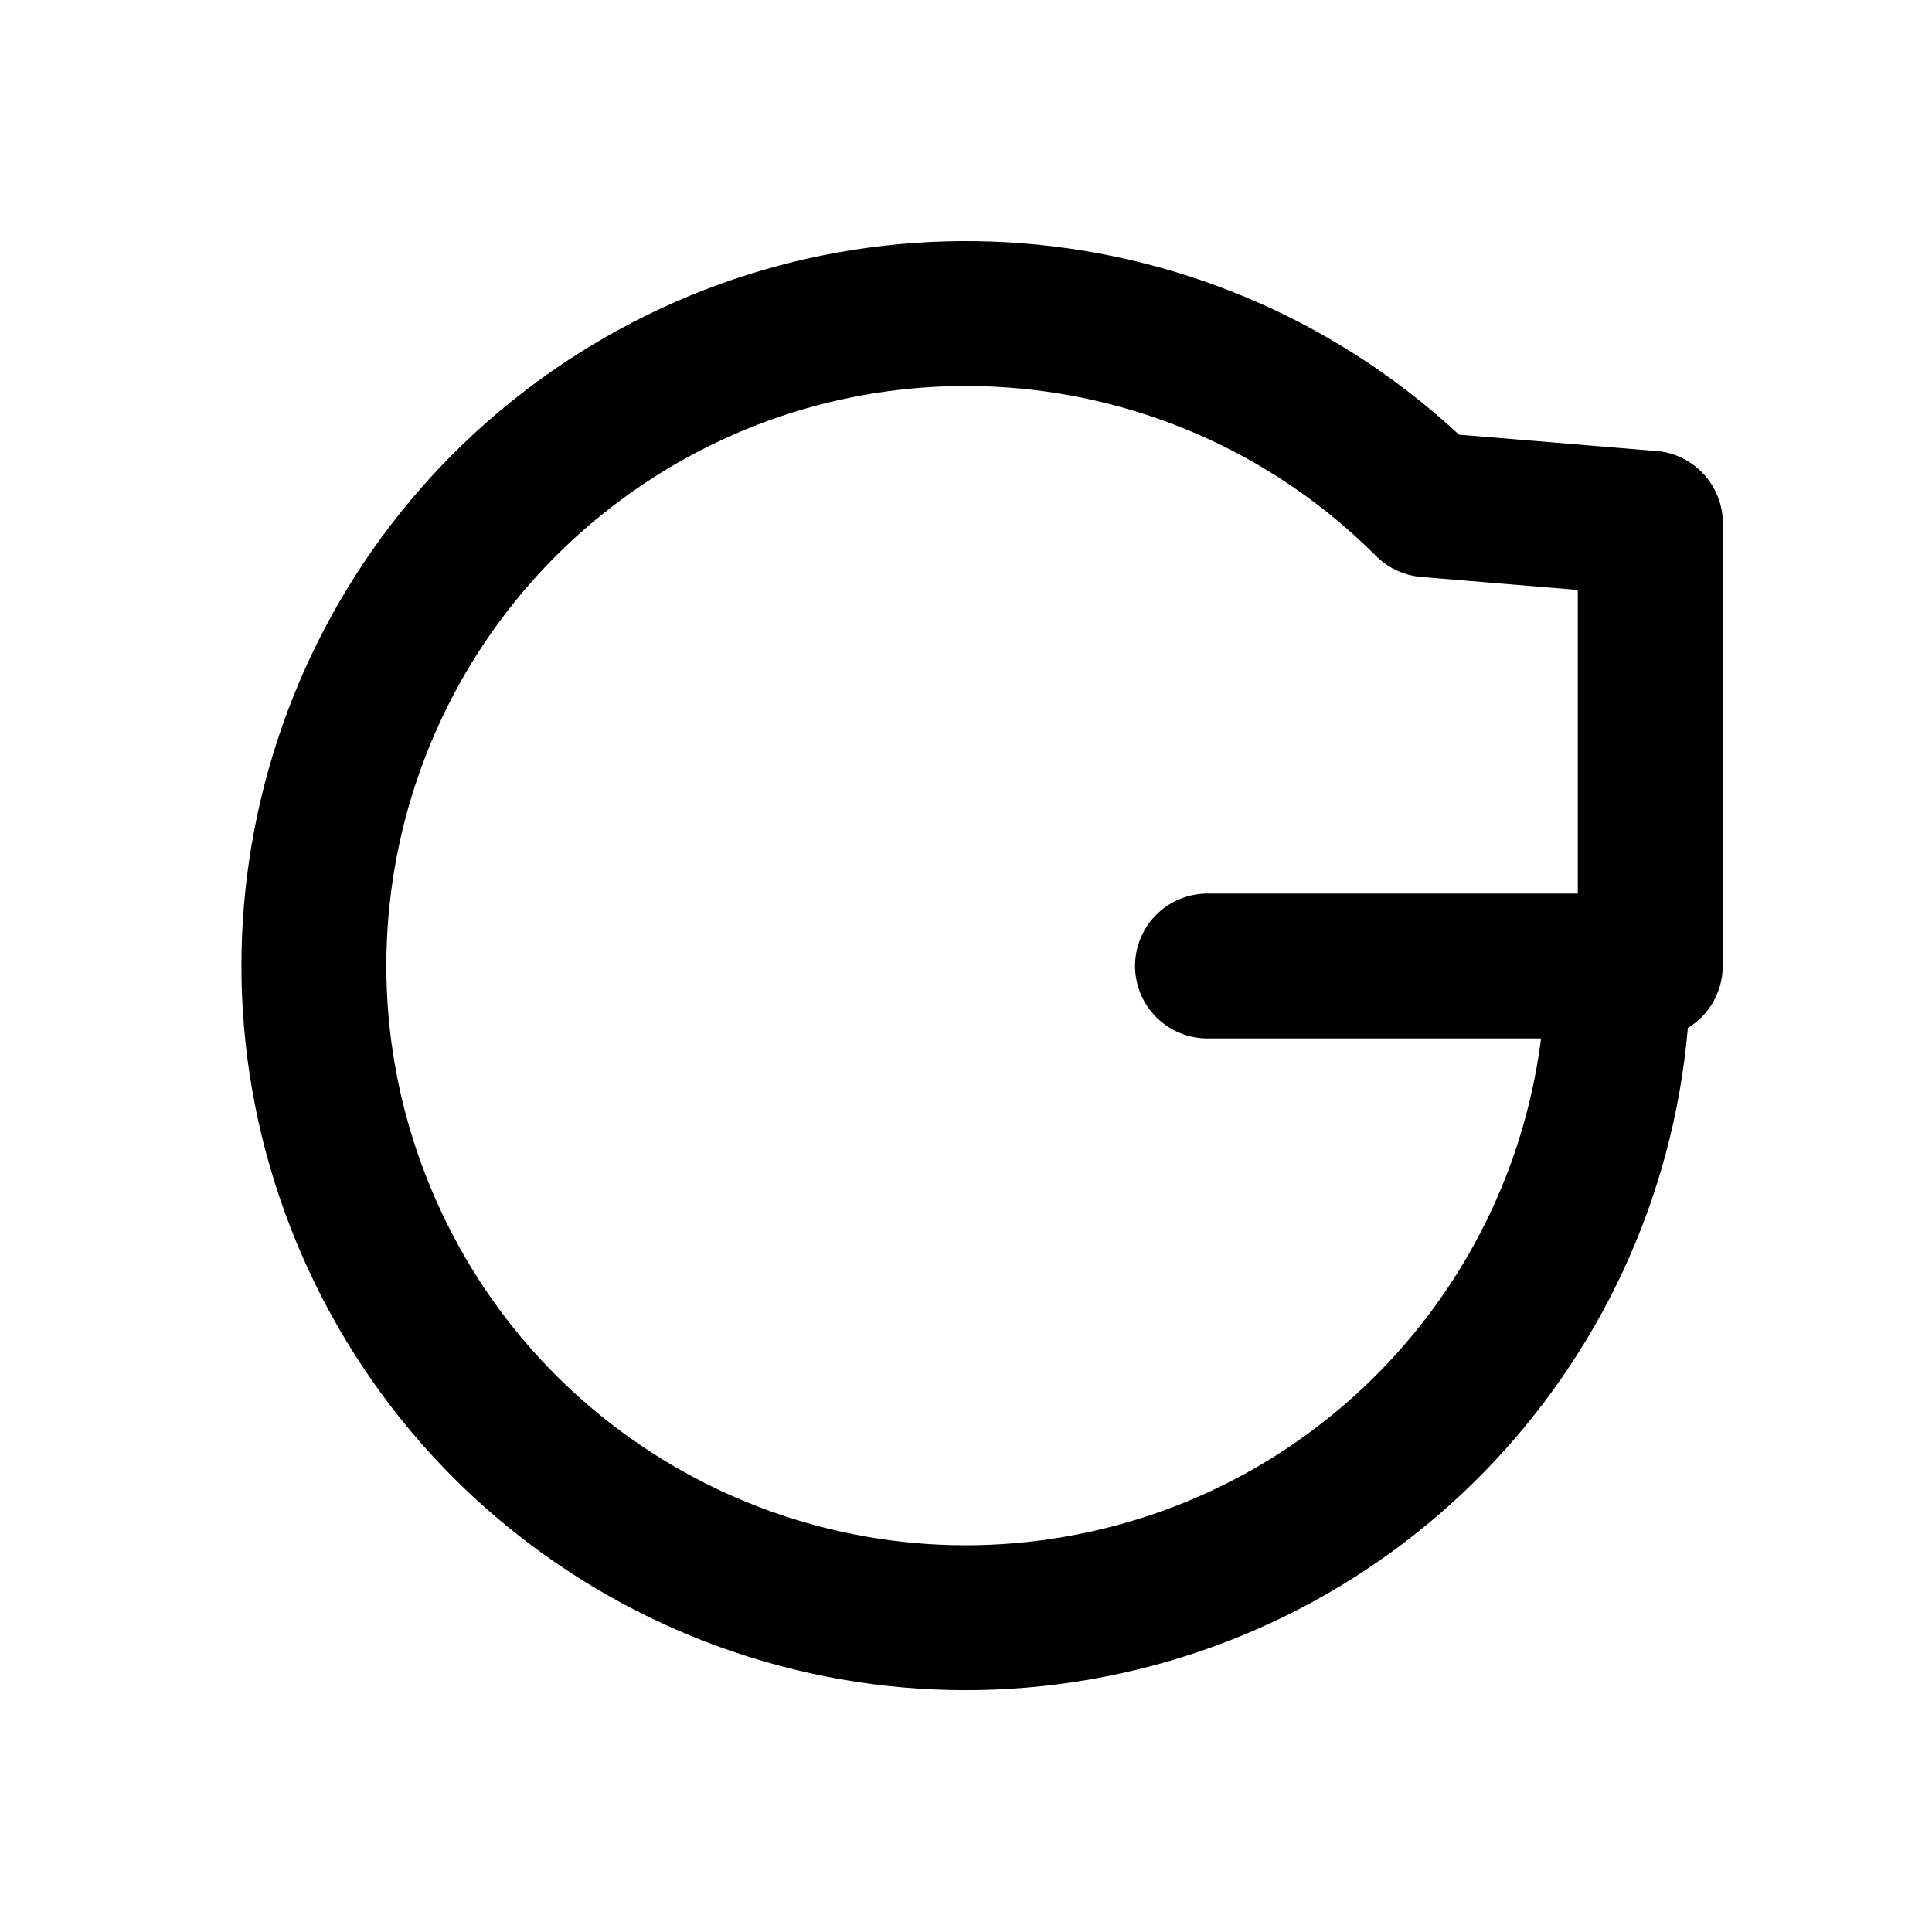
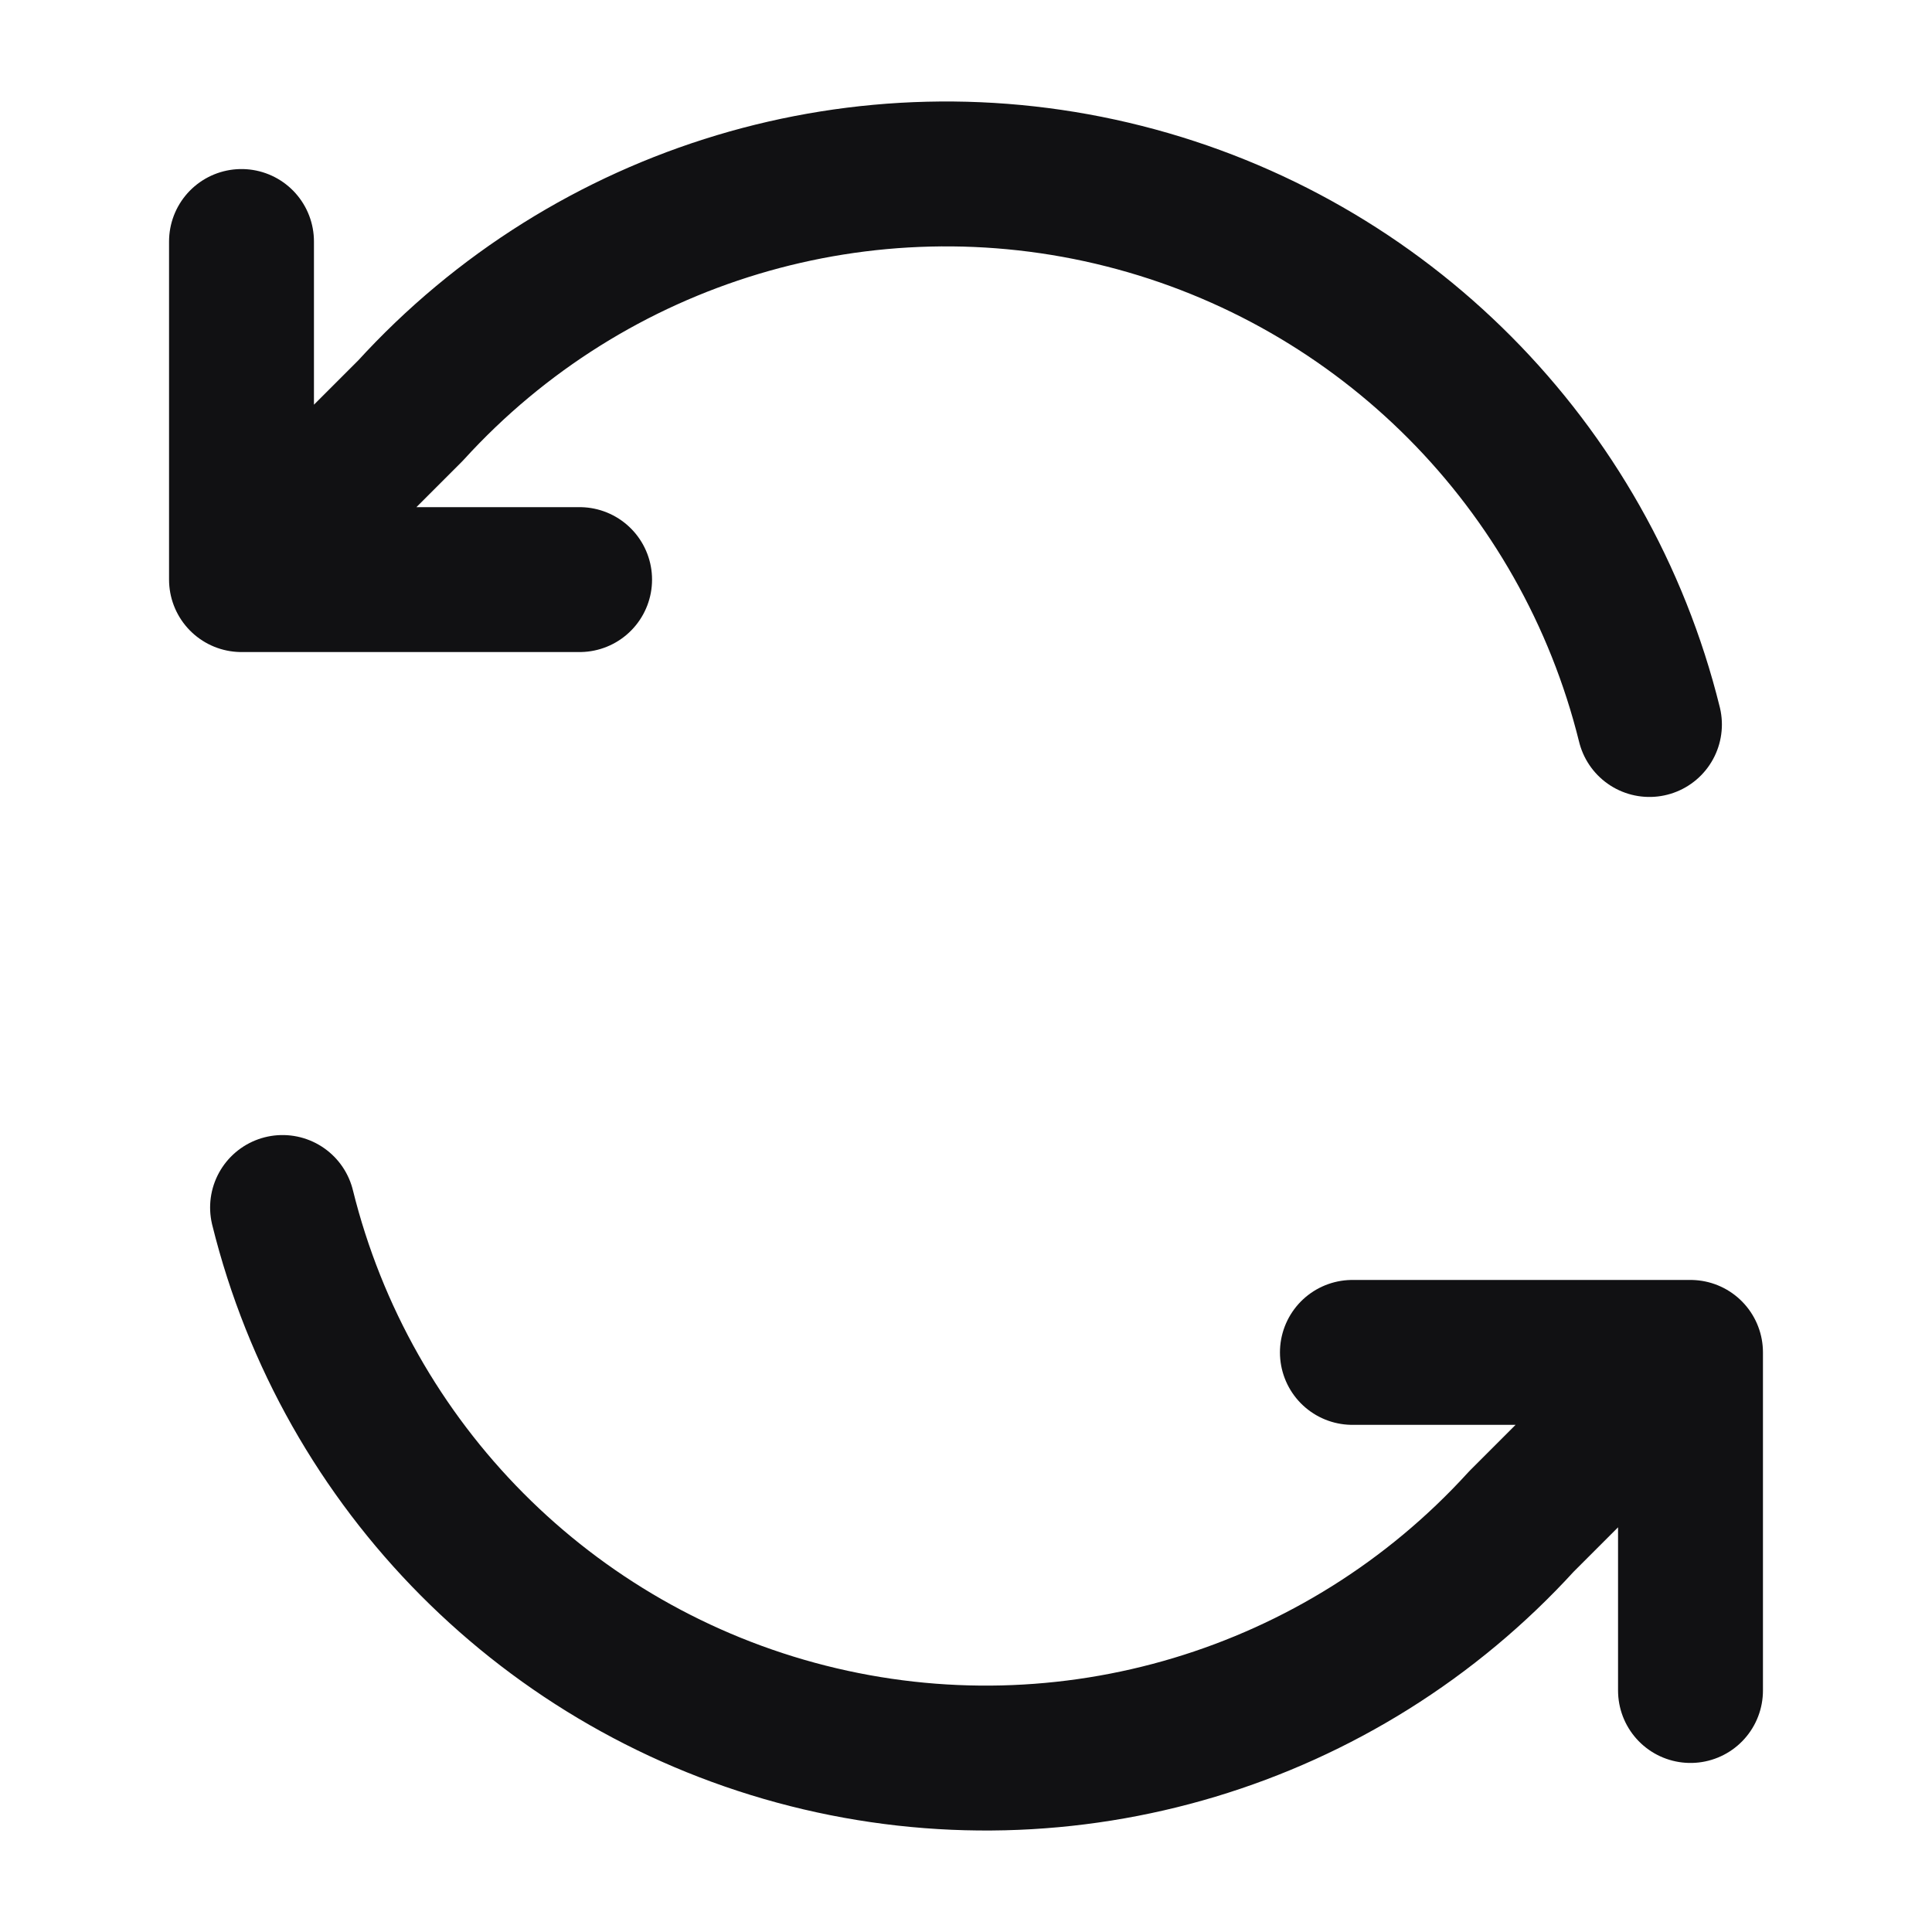
<svg xmlns="http://www.w3.org/2000/svg" width="24" height="24" viewBox="0 0 24 24">
-   <path d="M20.5 6.5V12h-5.5" fill="none" stroke="currentColor" stroke-linecap="round" stroke-linejoin="round" stroke-width="1.8" />
-   <path d="M20.1 12a8.1 8.1 0 1 1-2.37-5.73L20.5 6.5" fill="none" stroke="currentColor" stroke-linecap="round" stroke-linejoin="round" stroke-width="1.8" />
+   <path d="M20.49 9A9 9 0 0 0 5.1 5.1L3 7.2M3 3v4.2h4.2" fill="none" stroke="#111113" stroke-linecap="round" stroke-linejoin="round" stroke-width="1.8" />
+   <path d="M3.51 15A9 9 0 0 0 18.9 18.9l2.1-2.1M21 21v-4.2h-4.2" fill="none" stroke="#111113" stroke-linecap="round" stroke-linejoin="round" stroke-width="1.8" />
</svg>
